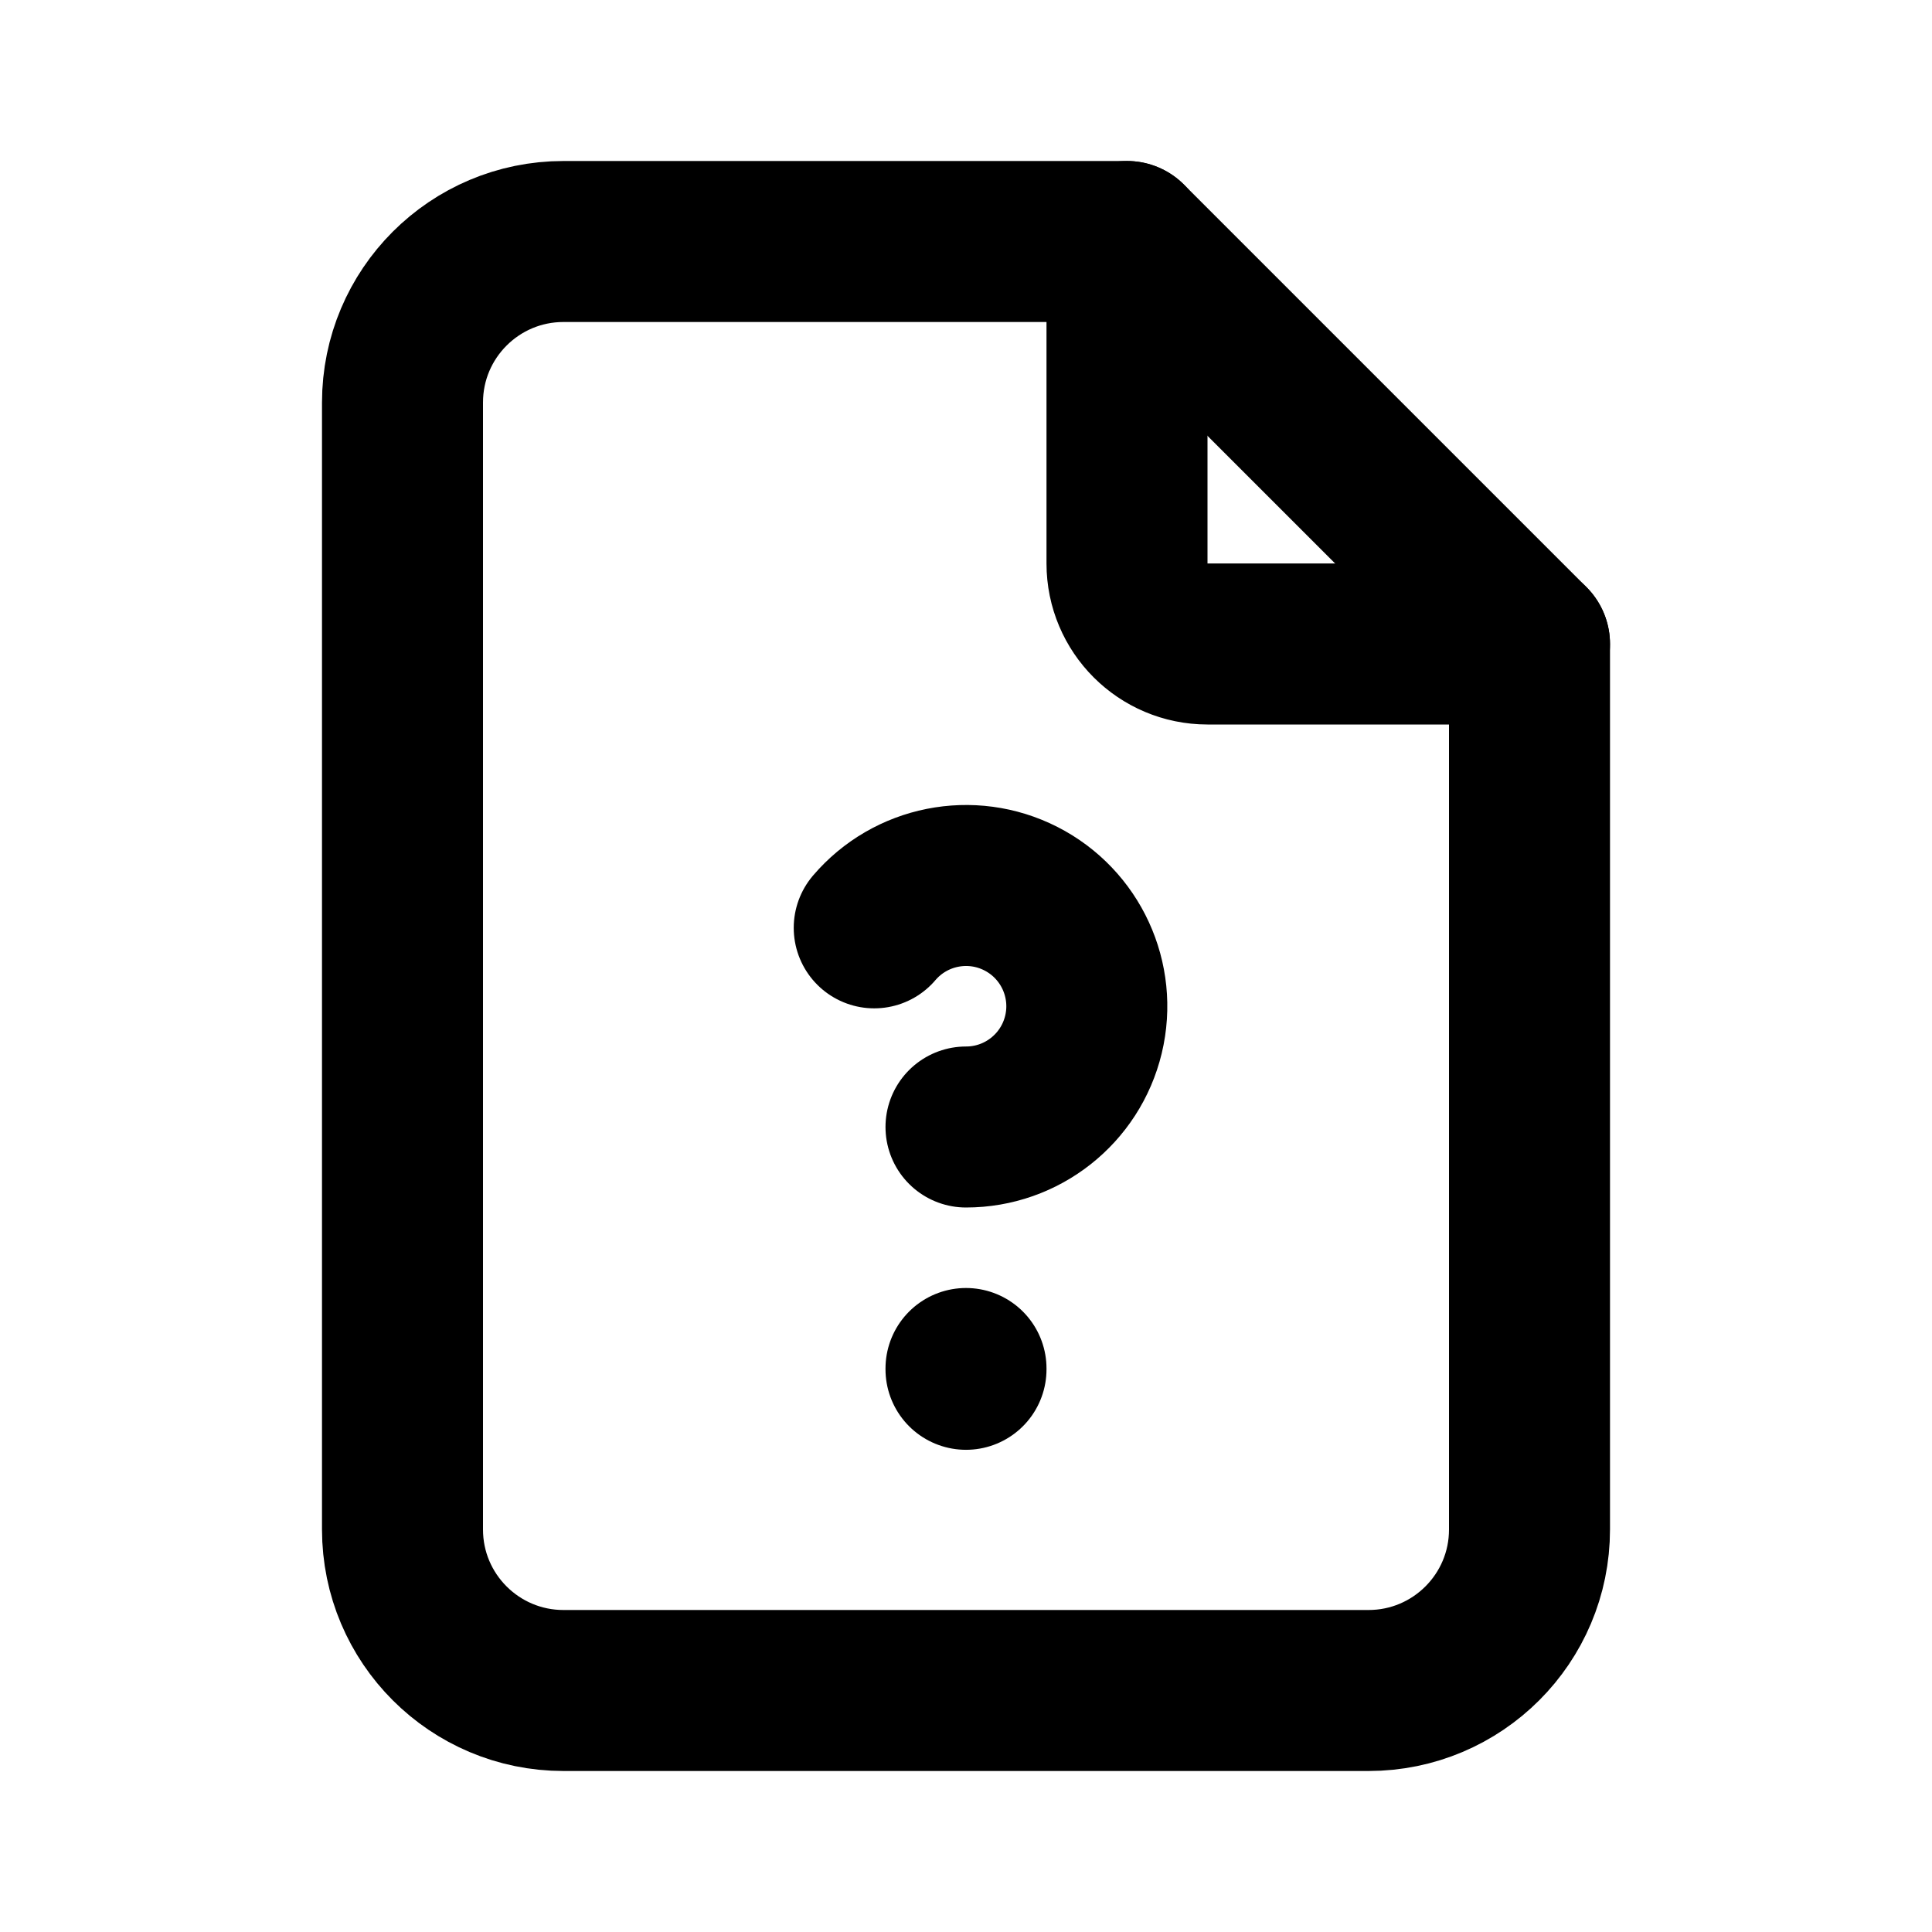
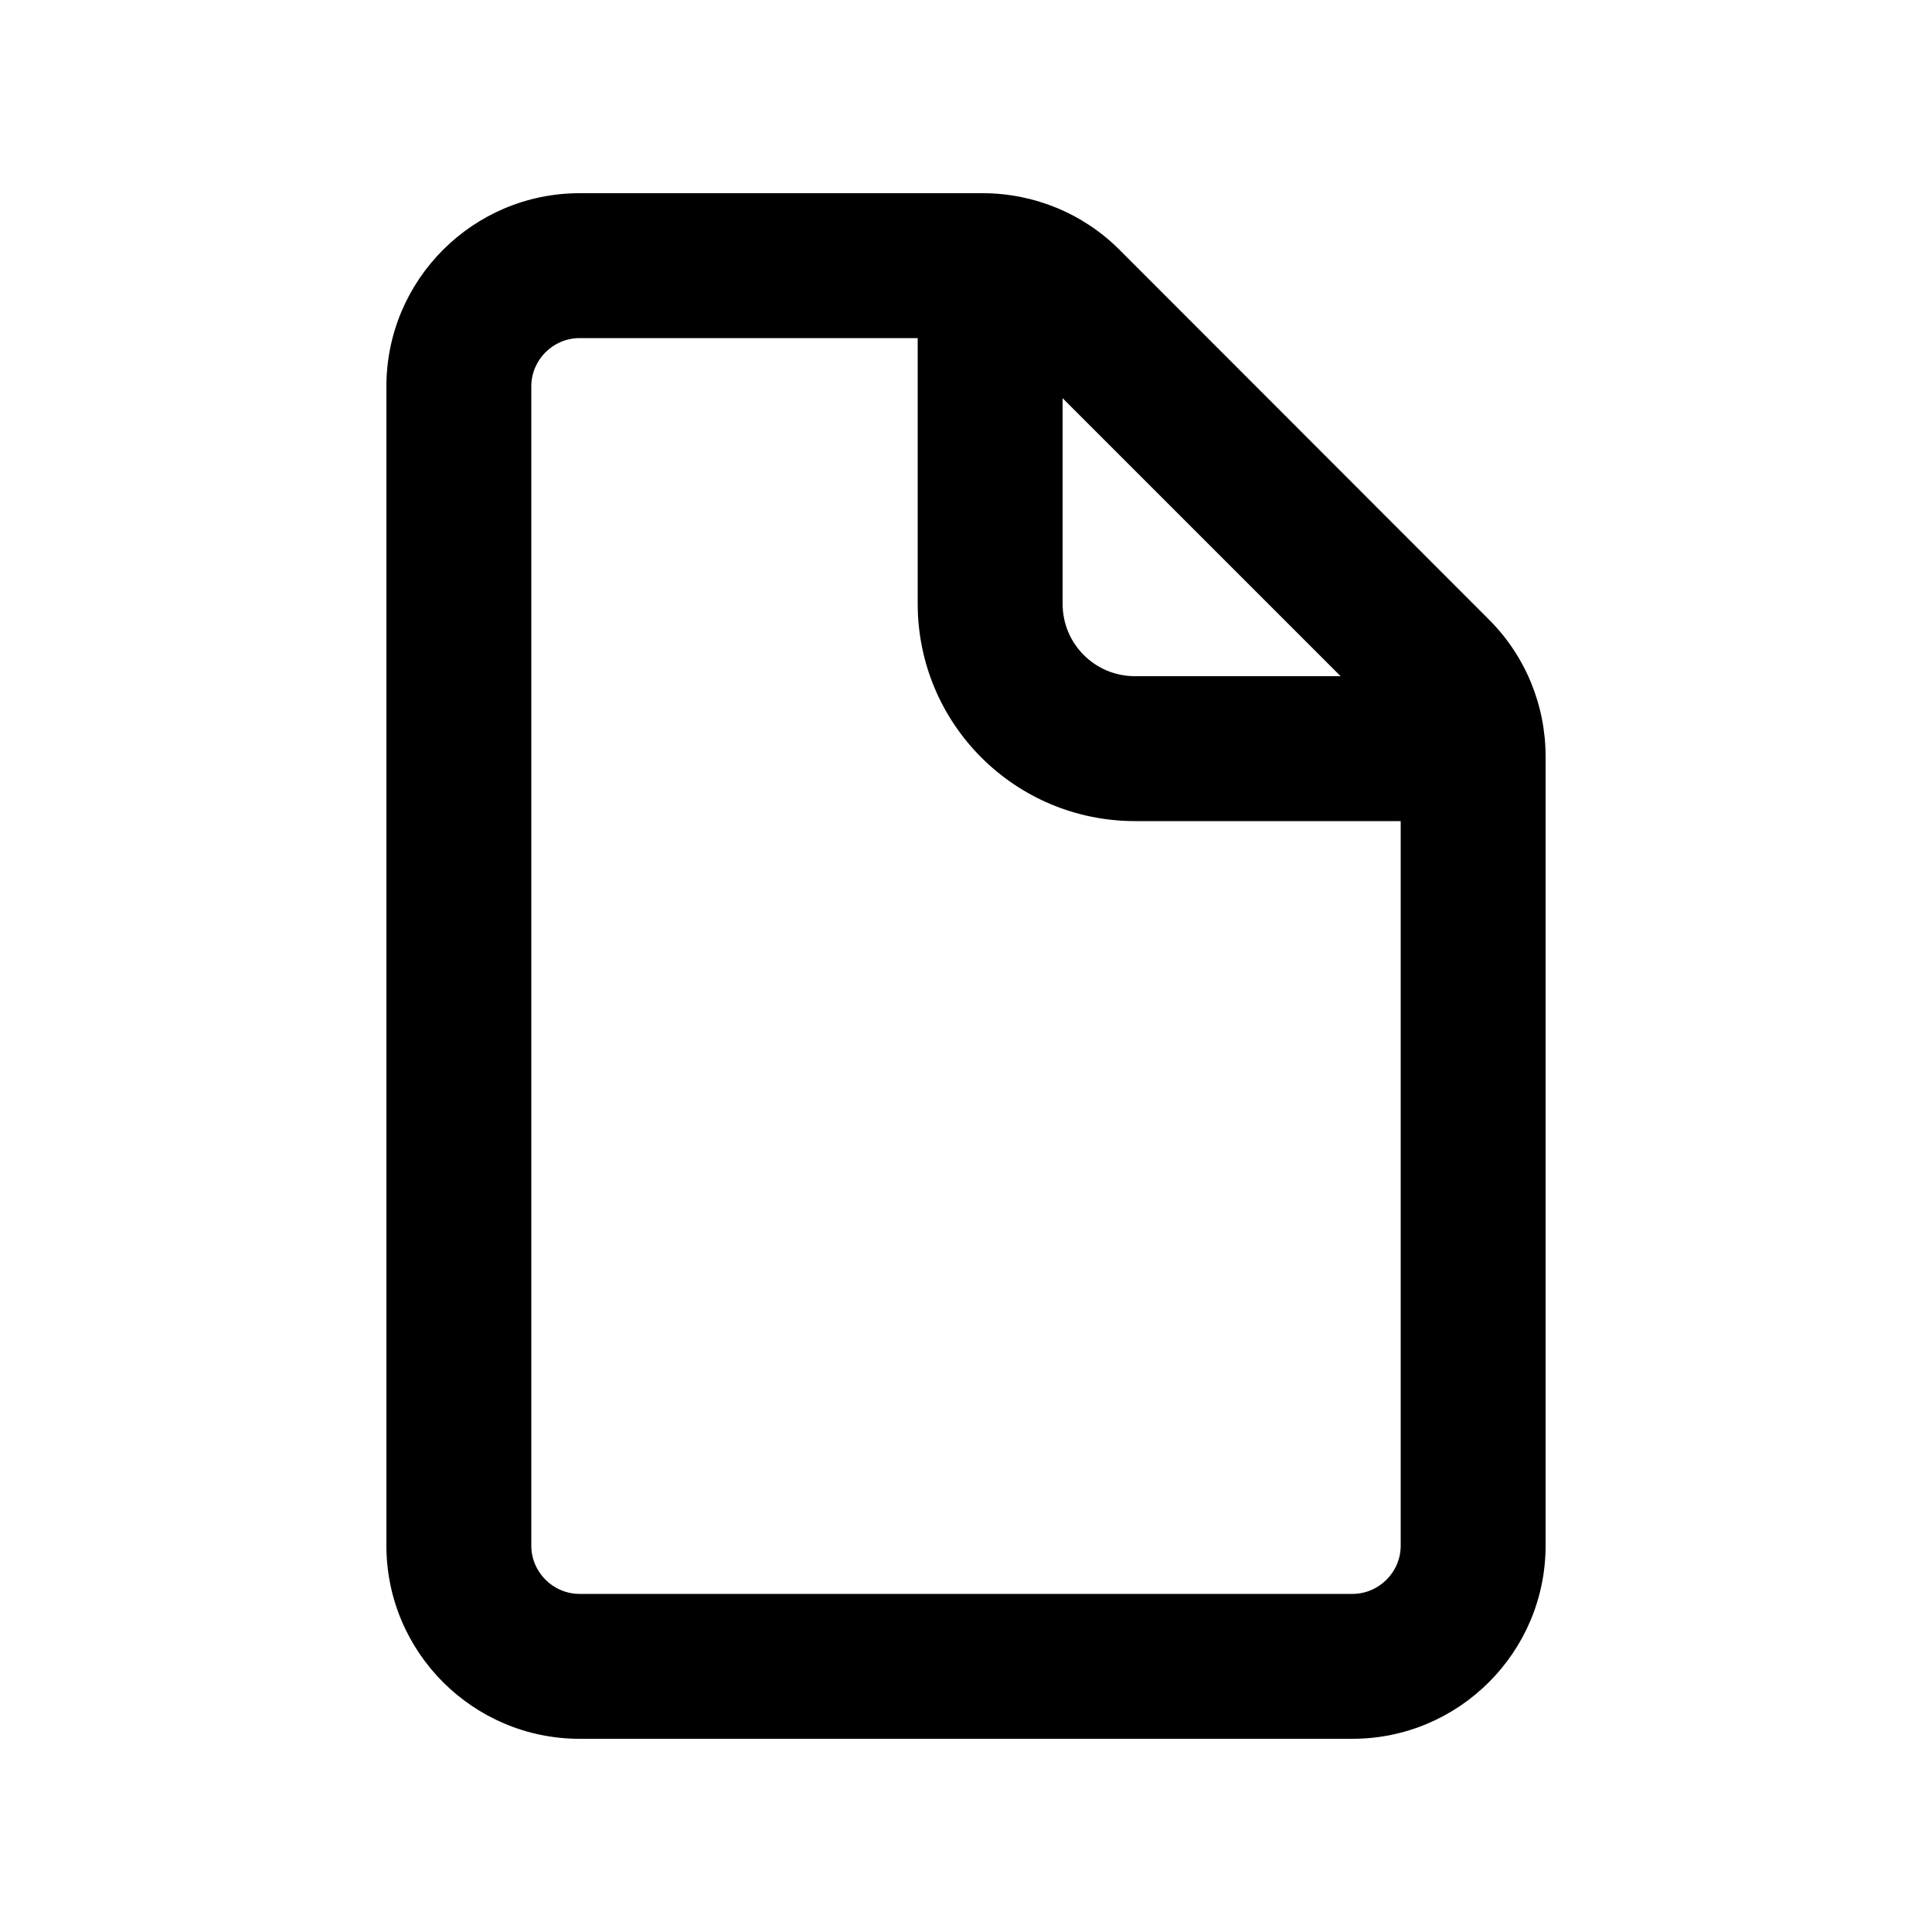
- <svg xmlns="http://www.w3.org/2000/svg" width="24" height="24" viewBox="0 0 24 24" fill="none" stroke="currentColor" stroke-width="2" stroke-linecap="round" stroke-linejoin="round" class="icon icon-tabler icons-tabler-outline icon-tabler-file-unknown">
-   <path stroke="none" d="M0 0h24v24H0z" fill="none" />
-   <path d="M14 3v4a1 1 0 0 0 1 1h4" />
-   <path d="M17 21h-10a2 2 0 0 1 -2 -2v-14a2 2 0 0 1 2 -2h7l5 5v11a2 2 0 0 1 -2 2z" />
-   <path d="M12 17v.01" />
-   <path d="M12 14a1.5 1.5 0 1 0 -1.14 -2.474" />
+ <svg xmlns="http://www.w3.org/2000/svg" viewBox="0 0 640 640">
+   <path d="M304 112L192 112C183.2 112 176 119.2 176 128L176 512C176 520.8 183.2 528 192 528L448 528C456.8 528 464 520.8 464 512L464 272L376 272C336.2 272 304 239.8 304 200L304 112zM444.1 224L352 131.9L352 200C352 213.3 362.7 224 376 224L444.1 224zM128 128C128 92.7 156.7 64 192 64L325.5 64C342.5 64 358.8 70.7 370.8 82.7L493.3 205.3C505.3 217.3 512 233.6 512 250.6L512 512C512 547.3 483.3 576 448 576L192 576C156.7 576 128 547.3 128 512L128 128z" />
</svg>
